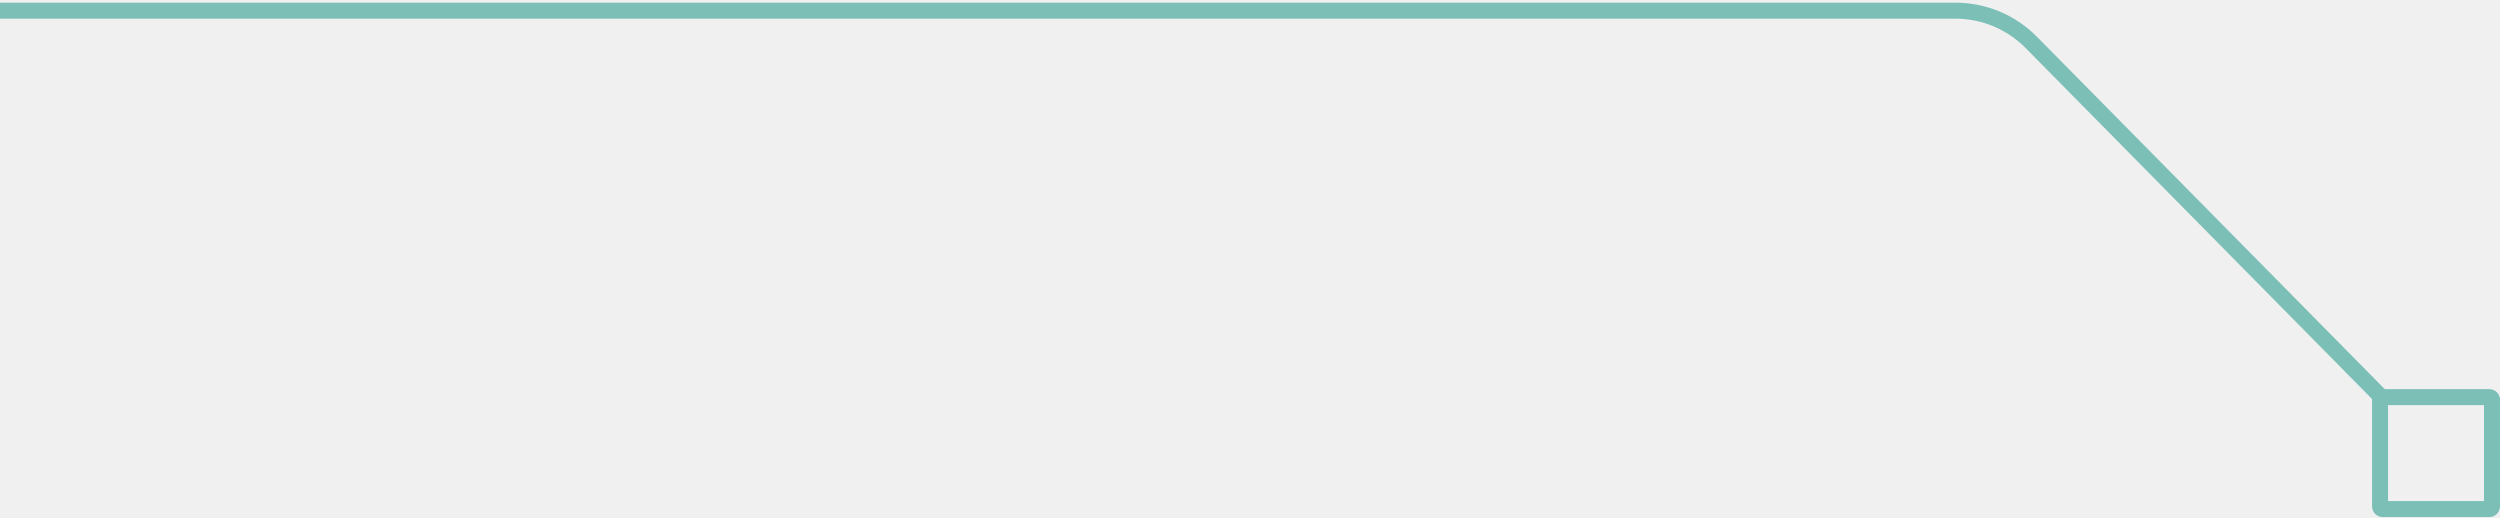
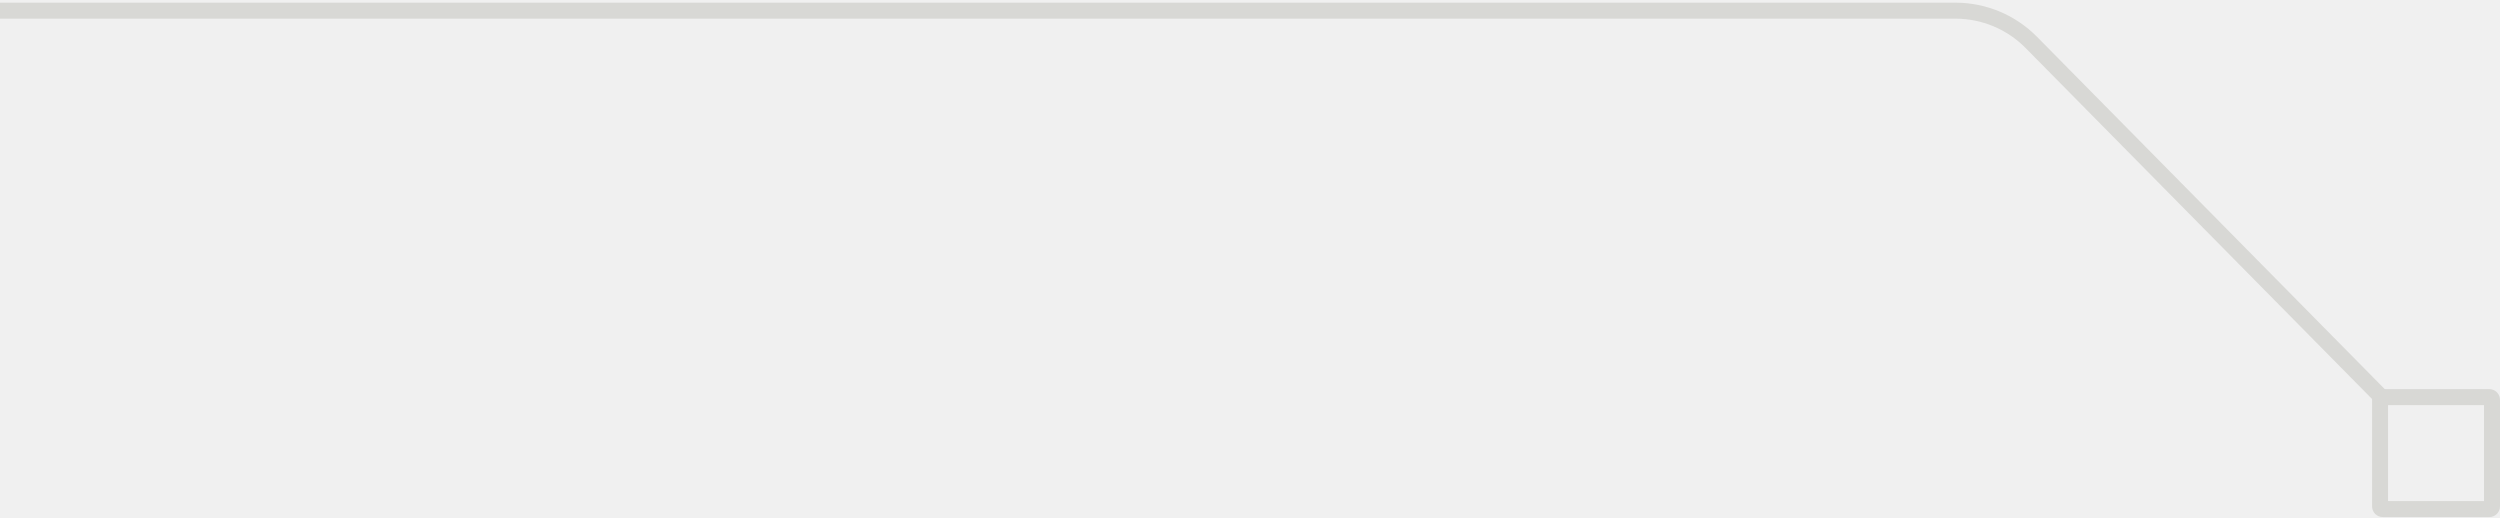
<svg xmlns="http://www.w3.org/2000/svg" width="469" height="97" viewBox="0 0 469 97" fill="none">
  <mask id="path-1-inside-1_2161_2770" fill="white">
    <rect x="445" y="73" width="24" height="24" rx="2" />
  </mask>
-   <rect x="445" y="73" width="24" height="24" rx="2" stroke="#7BBFB7" border-radius="4" stroke-width="6" mask="url(#path-1-inside-1_2161_2770)" />
-   <path d="M447.041 74.791L381.068 7.951C377.31 4.143 372.184 2 366.834 2H9.91821e-05" stroke="#7BBFB7" stroke-width="3" />
+   <rect x="445" y="73" width="24" height="24" rx="2" stroke="#d8d8d5" border-radius="4" stroke-width="6" mask="url(#path-1-inside-1_2161_2770)" />
+   <path d="M447.041 74.791L381.068 7.951C377.31 4.143 372.184 2 366.834 2H9.91821e-05" stroke="#d8d8d5" stroke-width="3" />
</svg>
